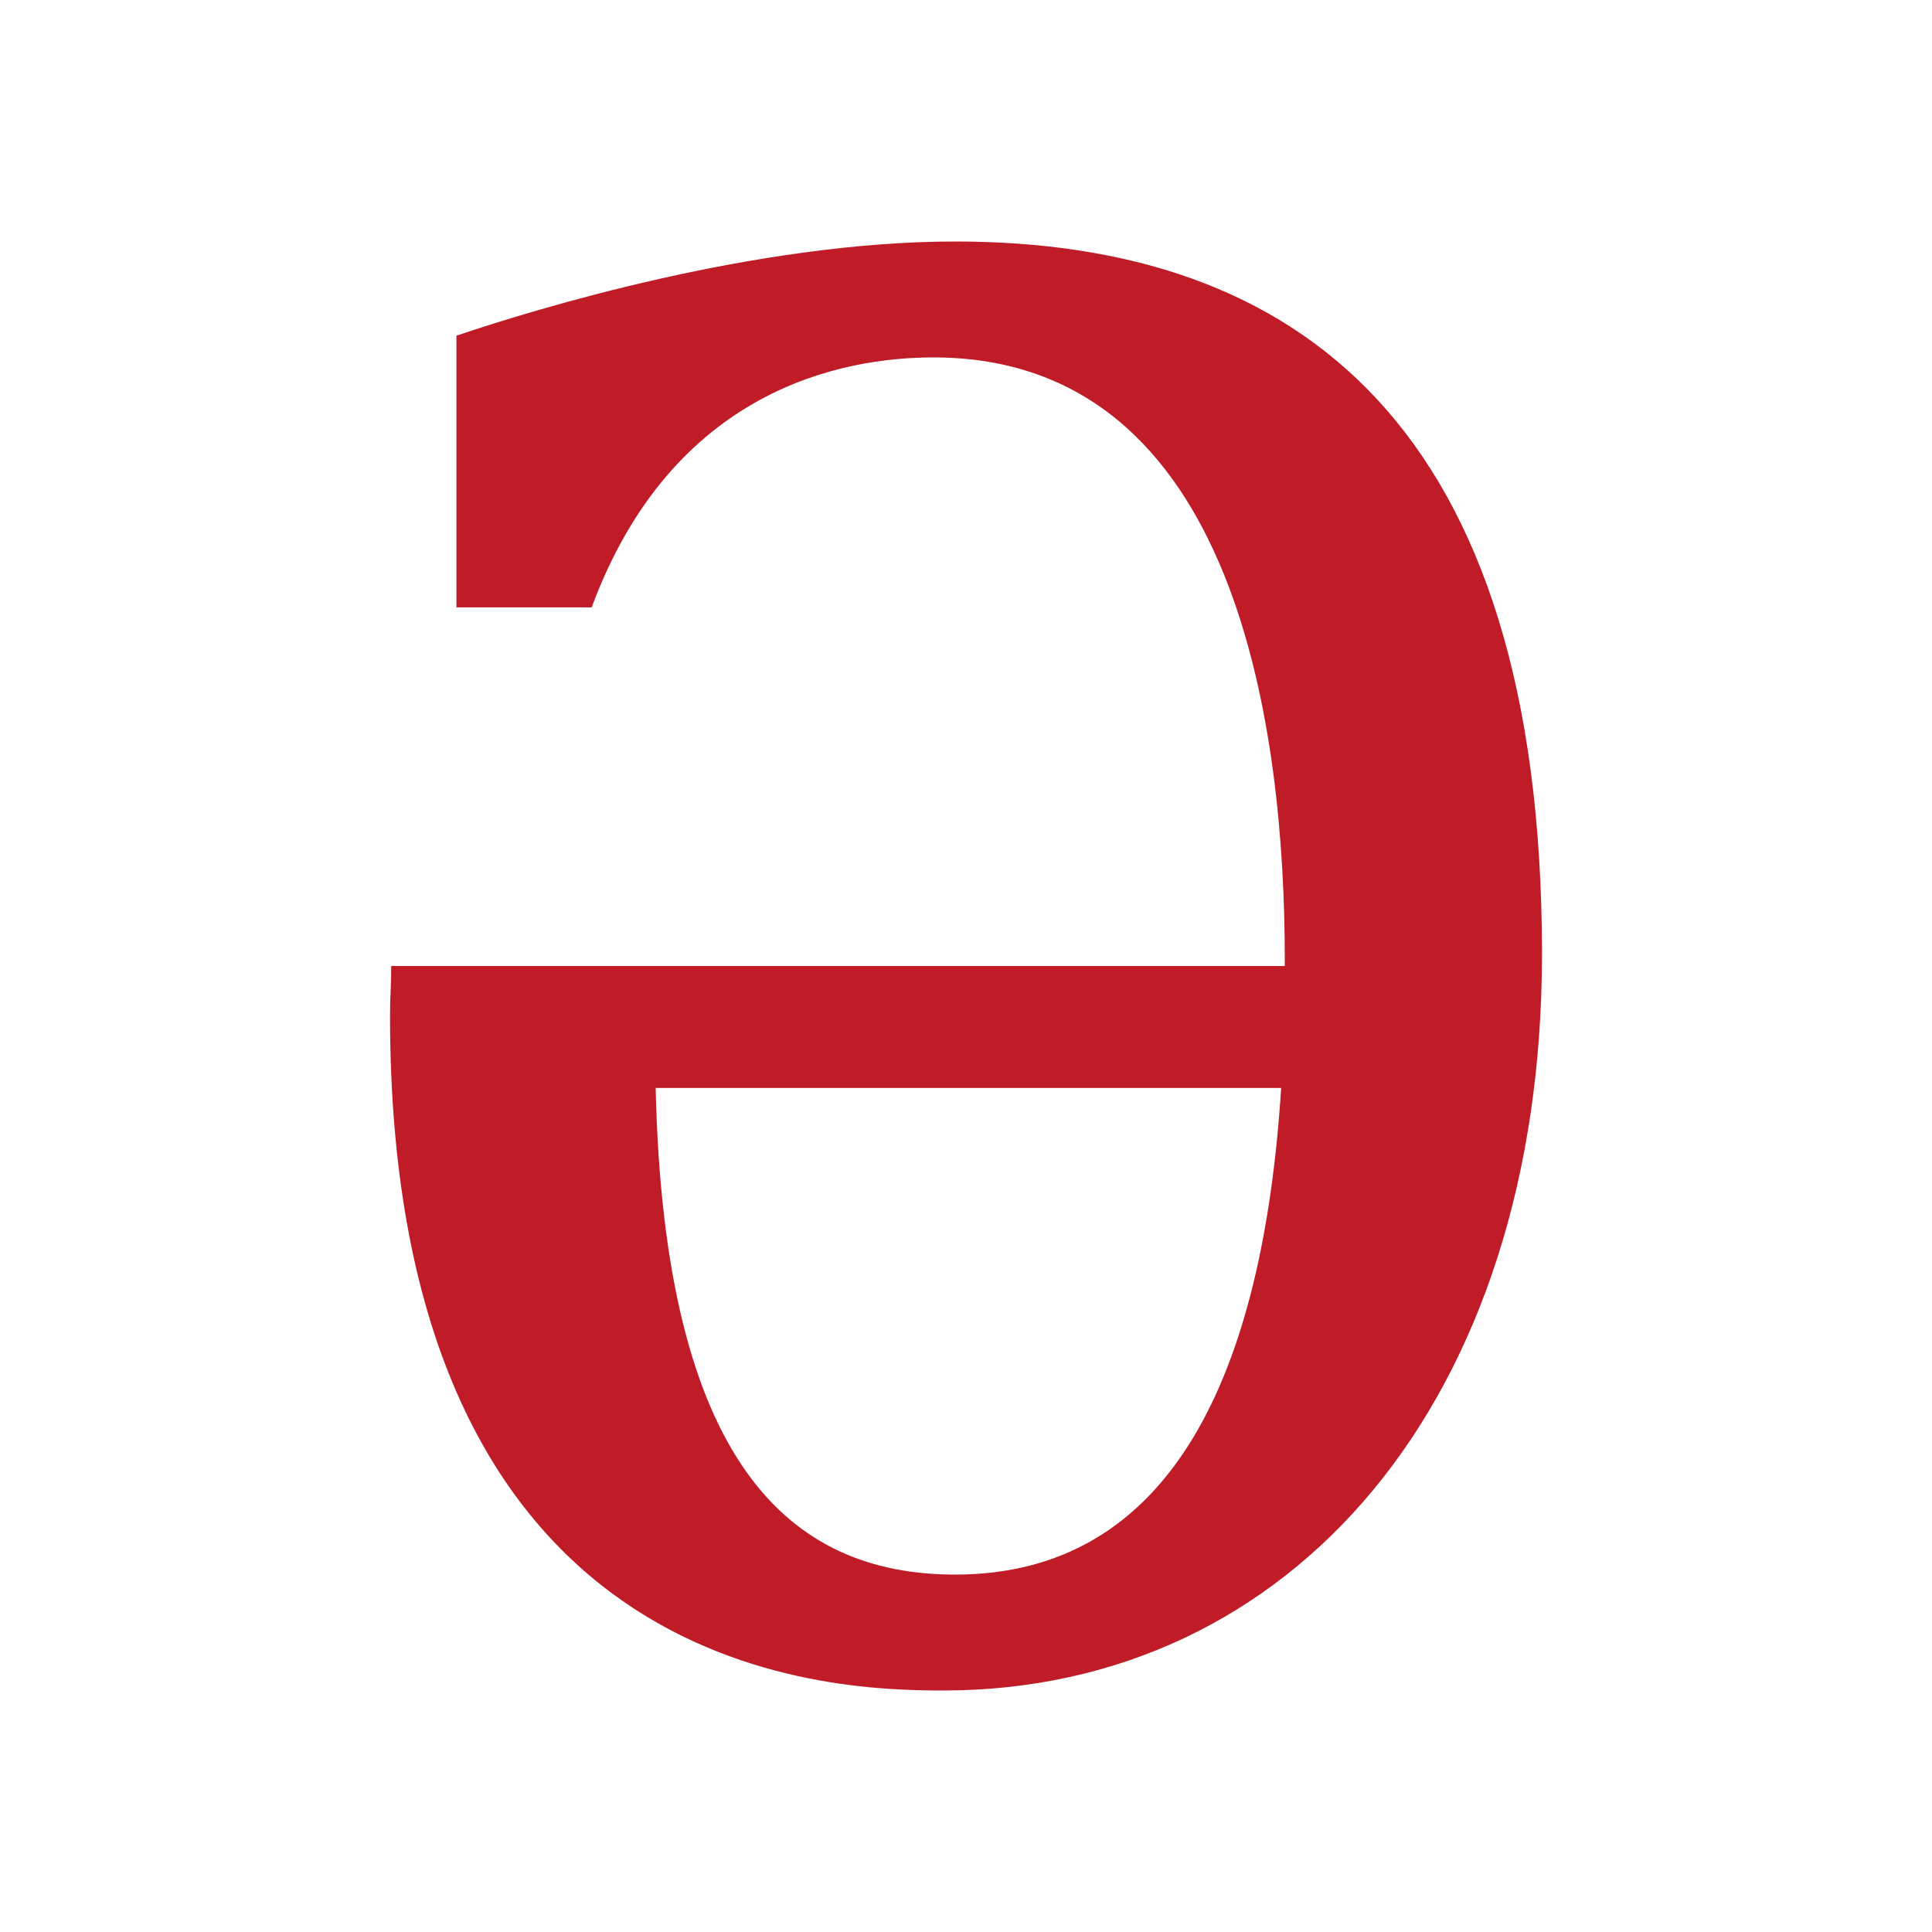
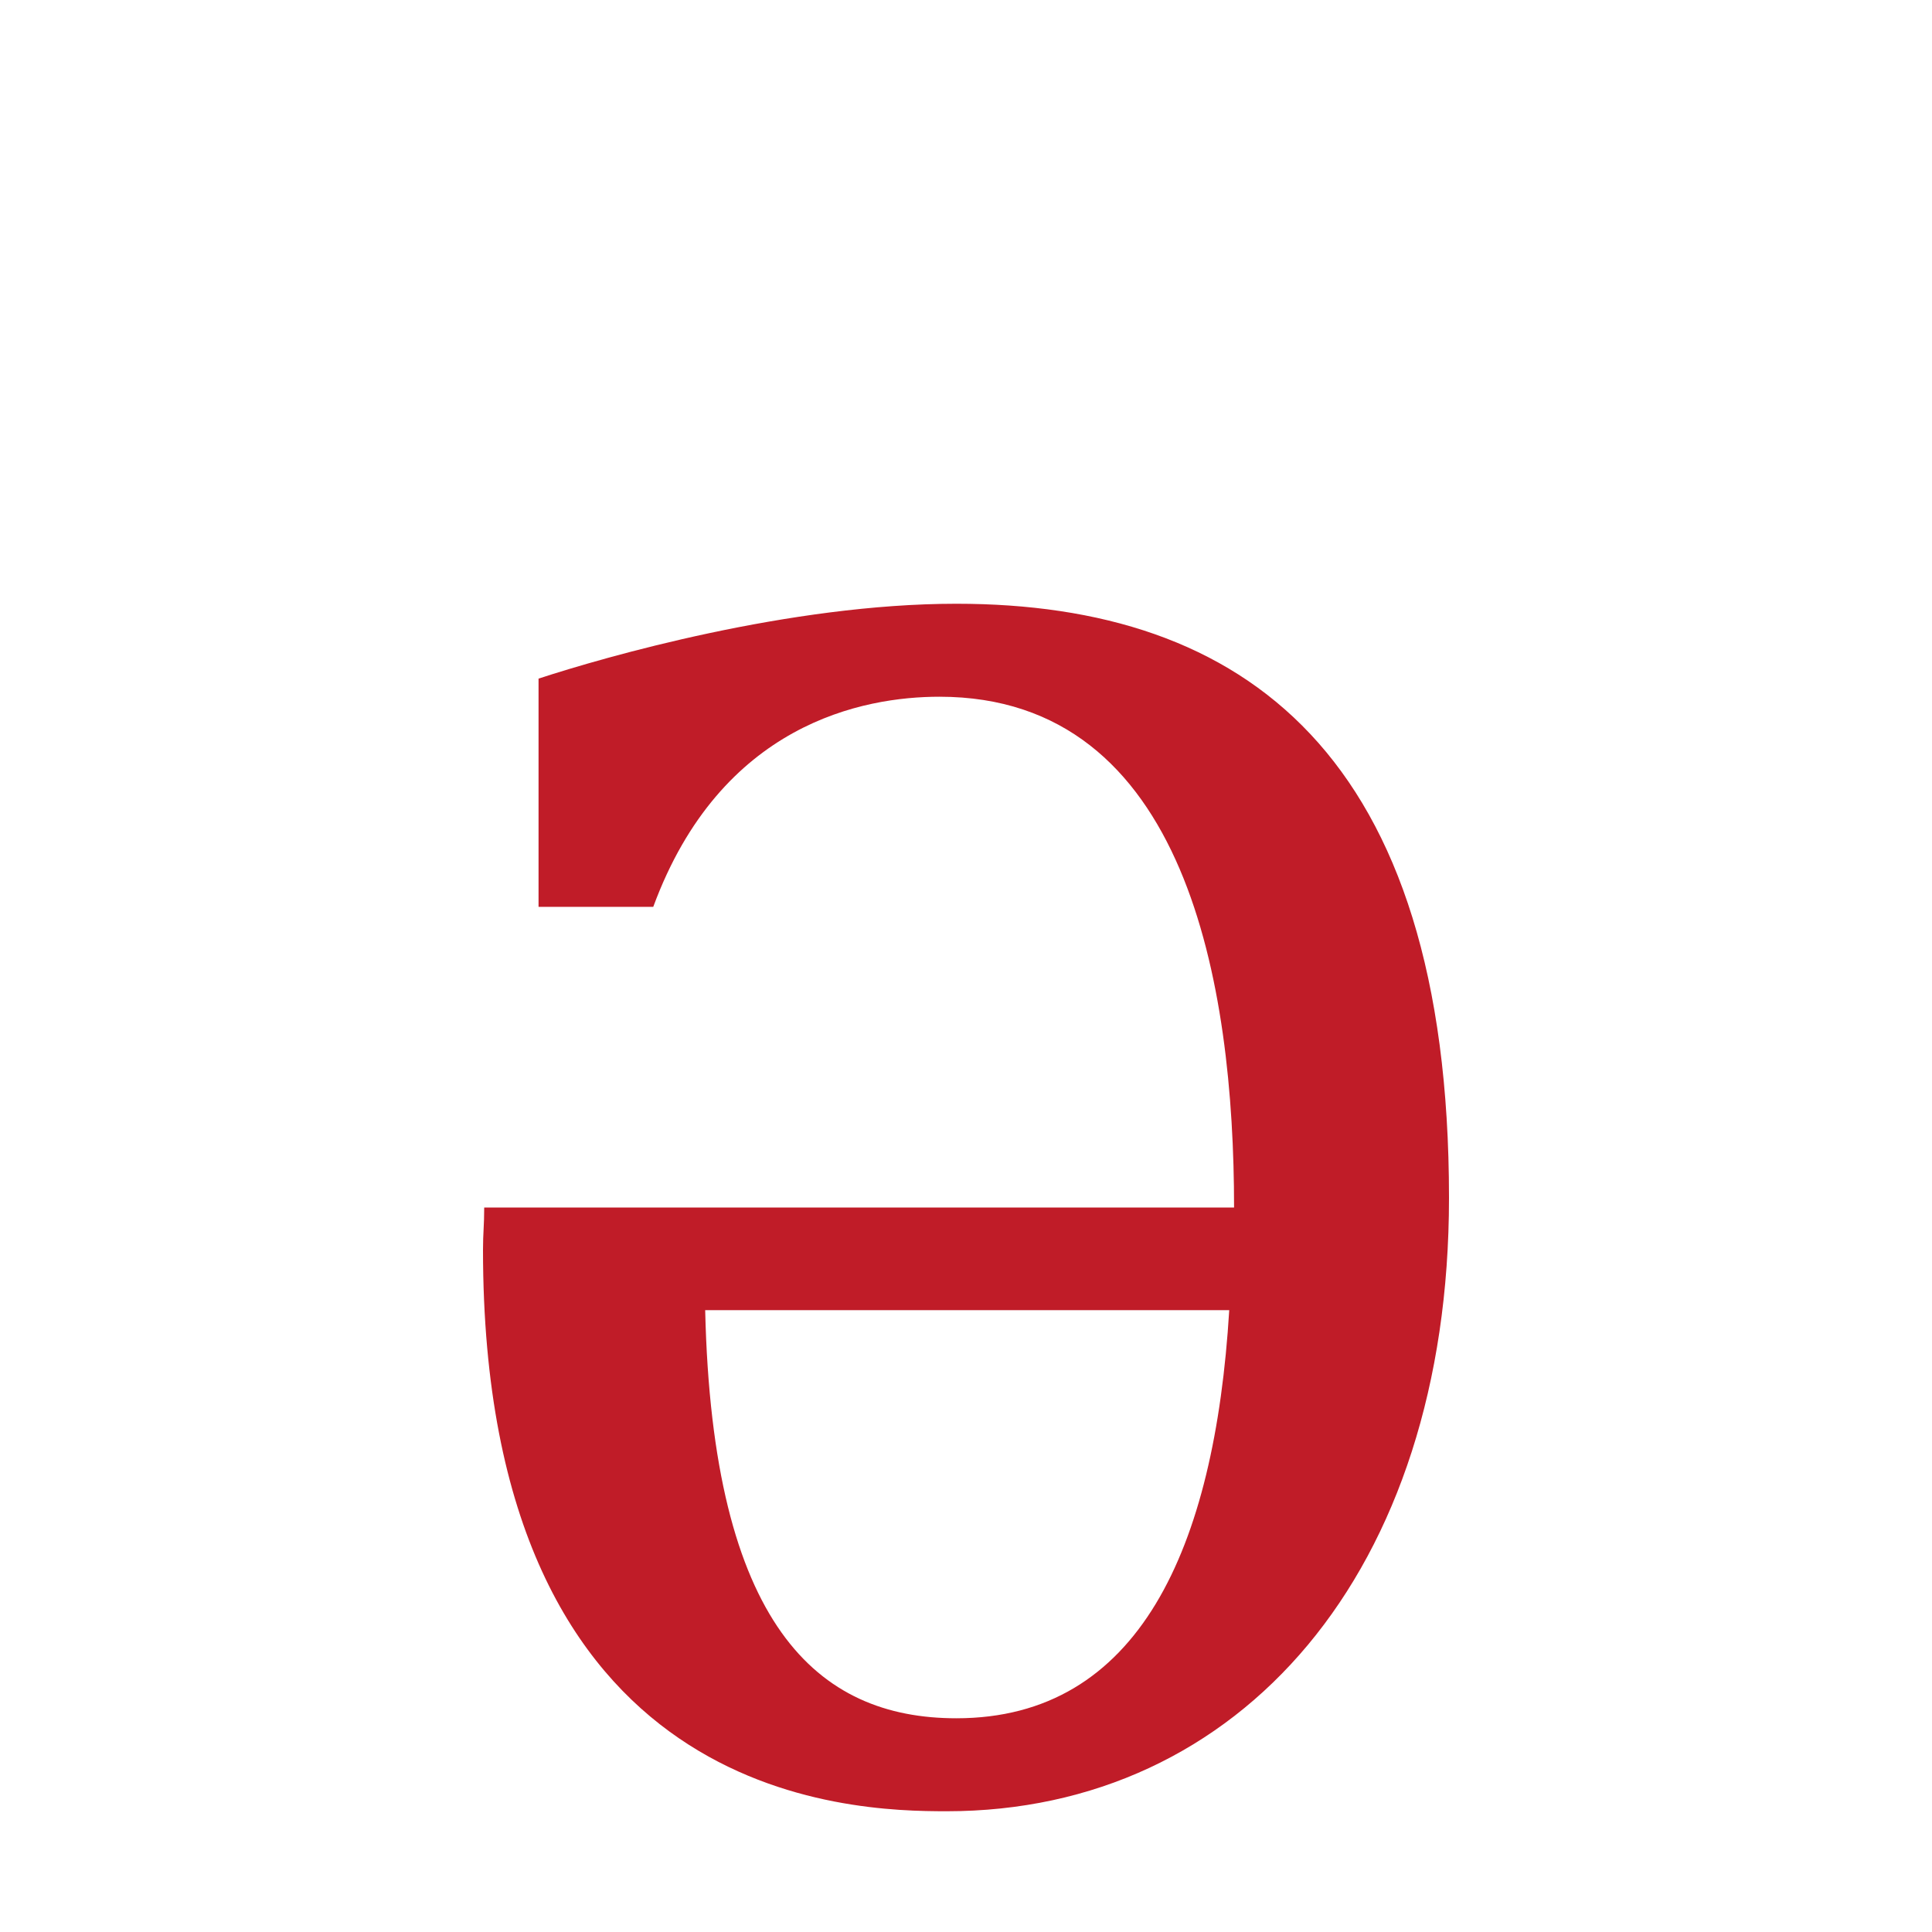
<svg xmlns="http://www.w3.org/2000/svg" height="16" width="16">
-   <path d="m3.23 8.41c0-.17.01-.24.01-.41h7.4v-.06c0-1.84-.37-4.98-2.91-4.98-.75 0-2.16.26-2.83 2.07h-1.12v-2.25c.65-.22 2.48-.78 4.13-.78 2.84 0 4.86 1.52 4.86 5.9 0 3.7-2.07 6.1-4.96 6.1-.95 0-4.58-.1-4.58-5.59zm2.2.6c.07 3.11 1.11 4.03 2.48 4.03 1.8 0 2.55-1.67 2.7-4.03z" fill="#c01c28" />
+   <path d="m4 10.35c0-.14.01-.2.01-.35h6.21c0-1.84-.39-4.23-2.44-4.23-.63 0-1.81.22-2.37 1.74h-.95v-1.89c.55-.18 2.08-.62 3.46-.62 2.38 0 4.08 1.24 4.08 4.92 0 3.1-1.73 5.08-4.16 5.08-.79 0-3.84-.06-3.84-4.65zm1.84.5c.06 2.61.93 3.38 2.08 3.38 1.51 0 2.14-1.4 2.26-3.38z" fill="#c01c28" />
</svg>
